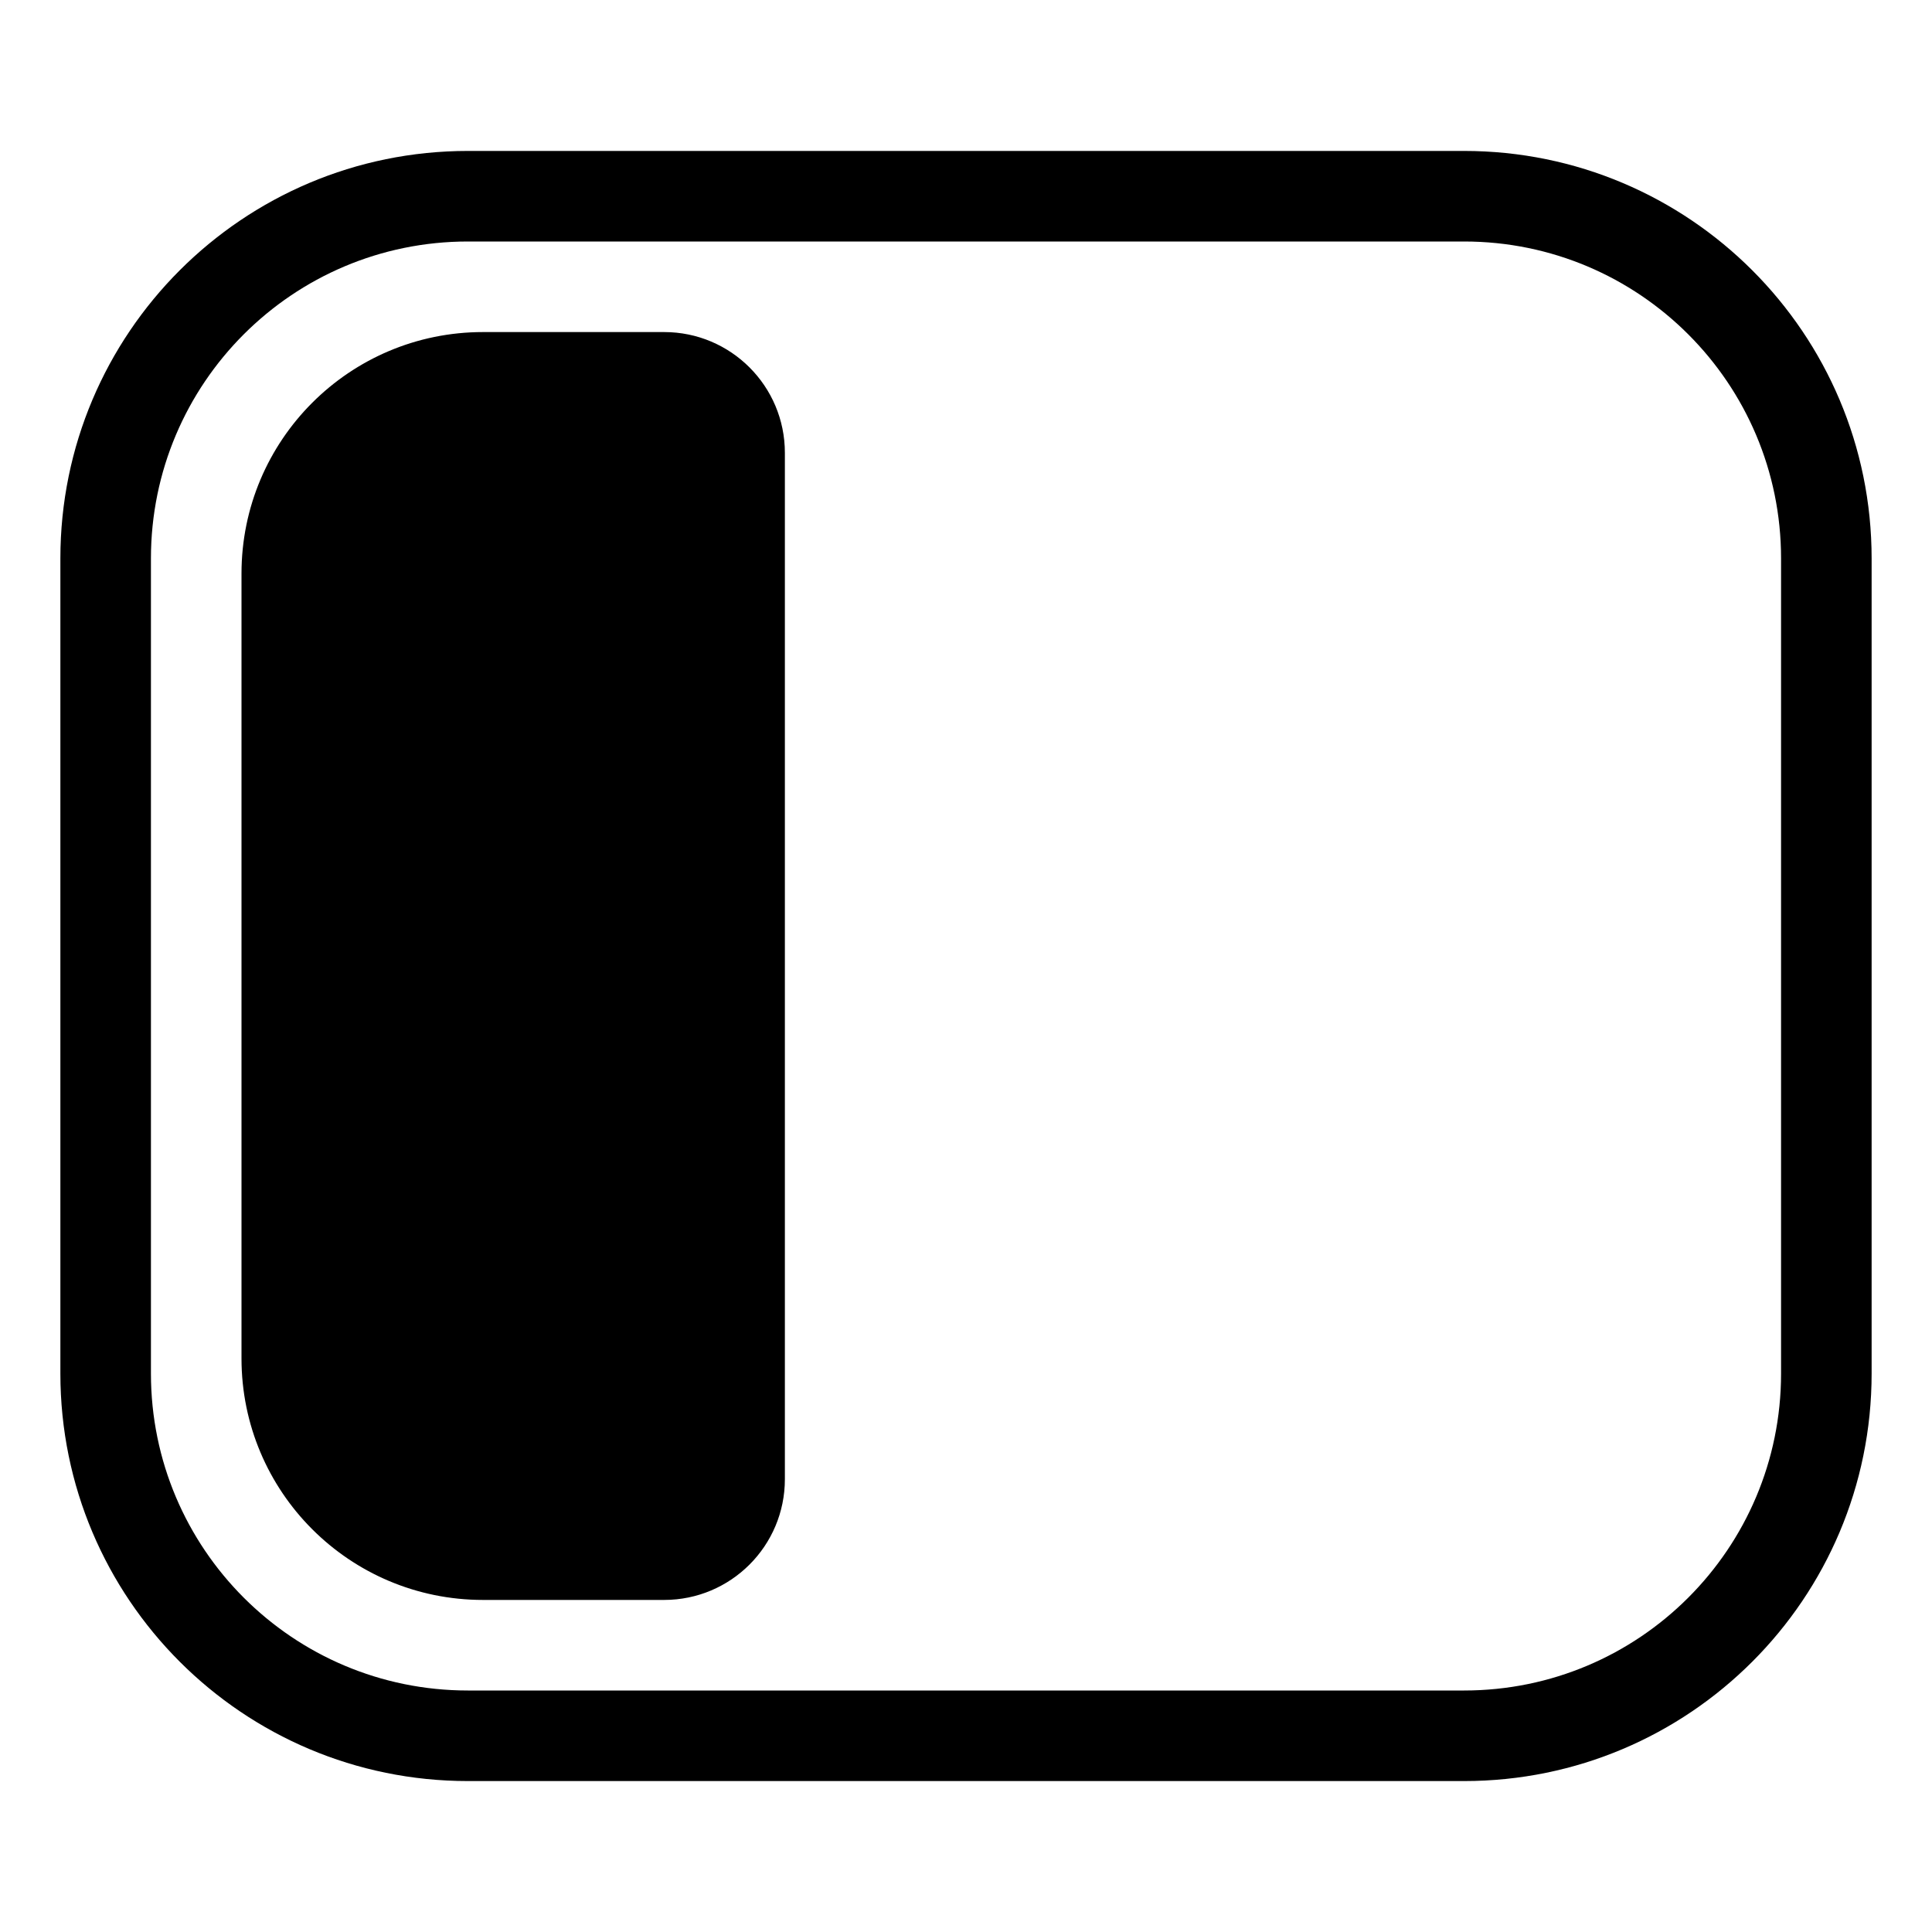
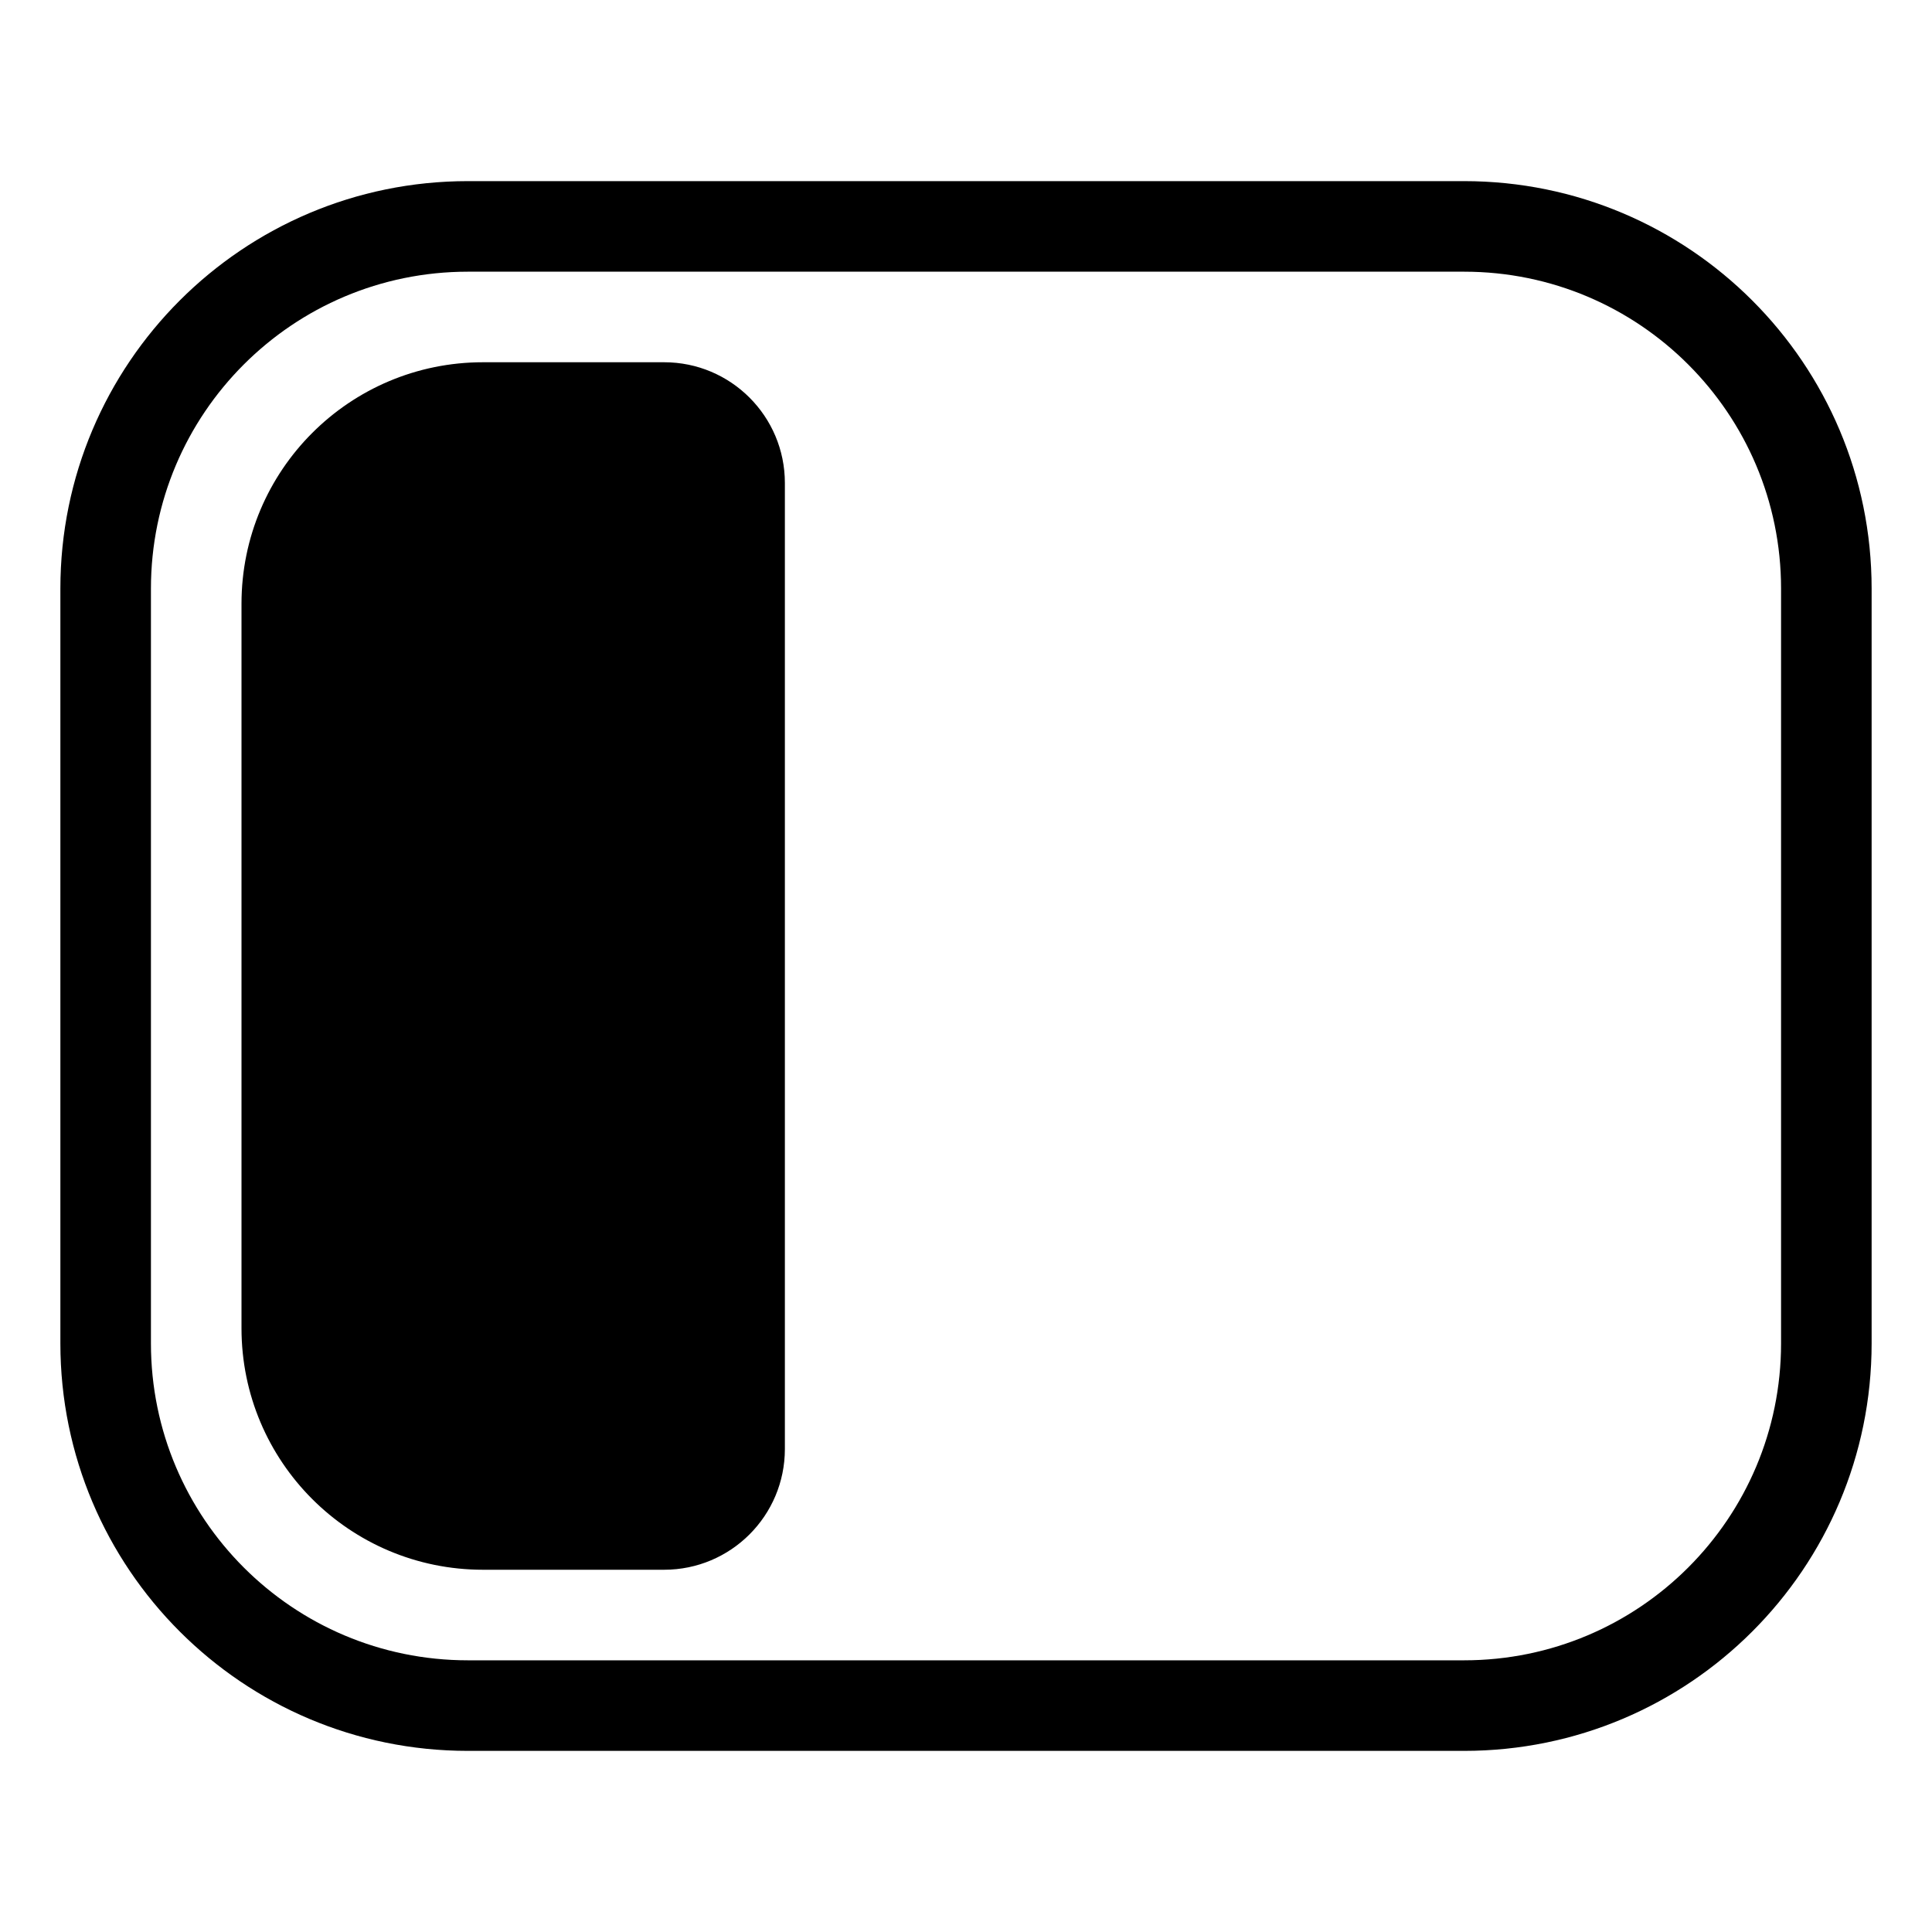
<svg xmlns="http://www.w3.org/2000/svg" width="32" height="32" viewBox="0 0 32 32" fill="none" data-fui-icon="CollapseSidebarInverted32">
-   <path d="M24.25 2.5C27.978 2.5 31 5.522 31 9.25v13.5c0 3.728-3.022 6.75-6.75 6.75H7.75C4.022 29.5 1 26.478 1 22.75V9.25C1 5.522 4.022 2.5 7.75 2.5h16.5zM7.75 4C4.85 4 2.5 6.35 2.5 9.25v13.5c0 2.9 2.35 5.25 5.25 5.25h16.5c2.9 0 5.25-2.35 5.25-5.25V9.25c0-2.9-2.35-5.25-5.25-5.25H7.75zM11 5.5c1.105 0 2 .895 2 2v17c0 1.105-.895 2-2 2H8c-2.21 0-4-1.79-4-4v-13c0-2.21 1.79-4 4-4h3z" fill="currentColor" />
+   <path d="M24.25 3C27.978 3 31 6.022 31 9.75v12.5c0 3.728-3.022 6.75-6.75 6.75H7.75C4.022 29 1 25.978 1 22.25V9.75C1 6.022 4.022 3 7.75 3h16.5zM7.75 4.5c-2.9 0-5.25 2.35-5.25 5.25v12.5c0 2.9 2.35 5.25 5.25 5.25h16.5c2.9 0 5.25-2.35 5.25-5.25V9.75c0-2.9-2.35-5.25-5.25-5.25H7.75zM11 6c1.105 0 2 .895 2 2v16c0 1.105-.895 2-2 2H8c-2.21 0-4-1.79-4-4V10c0-2.21 1.79-4 4-4h3z" fill="currentColor" />
</svg>
